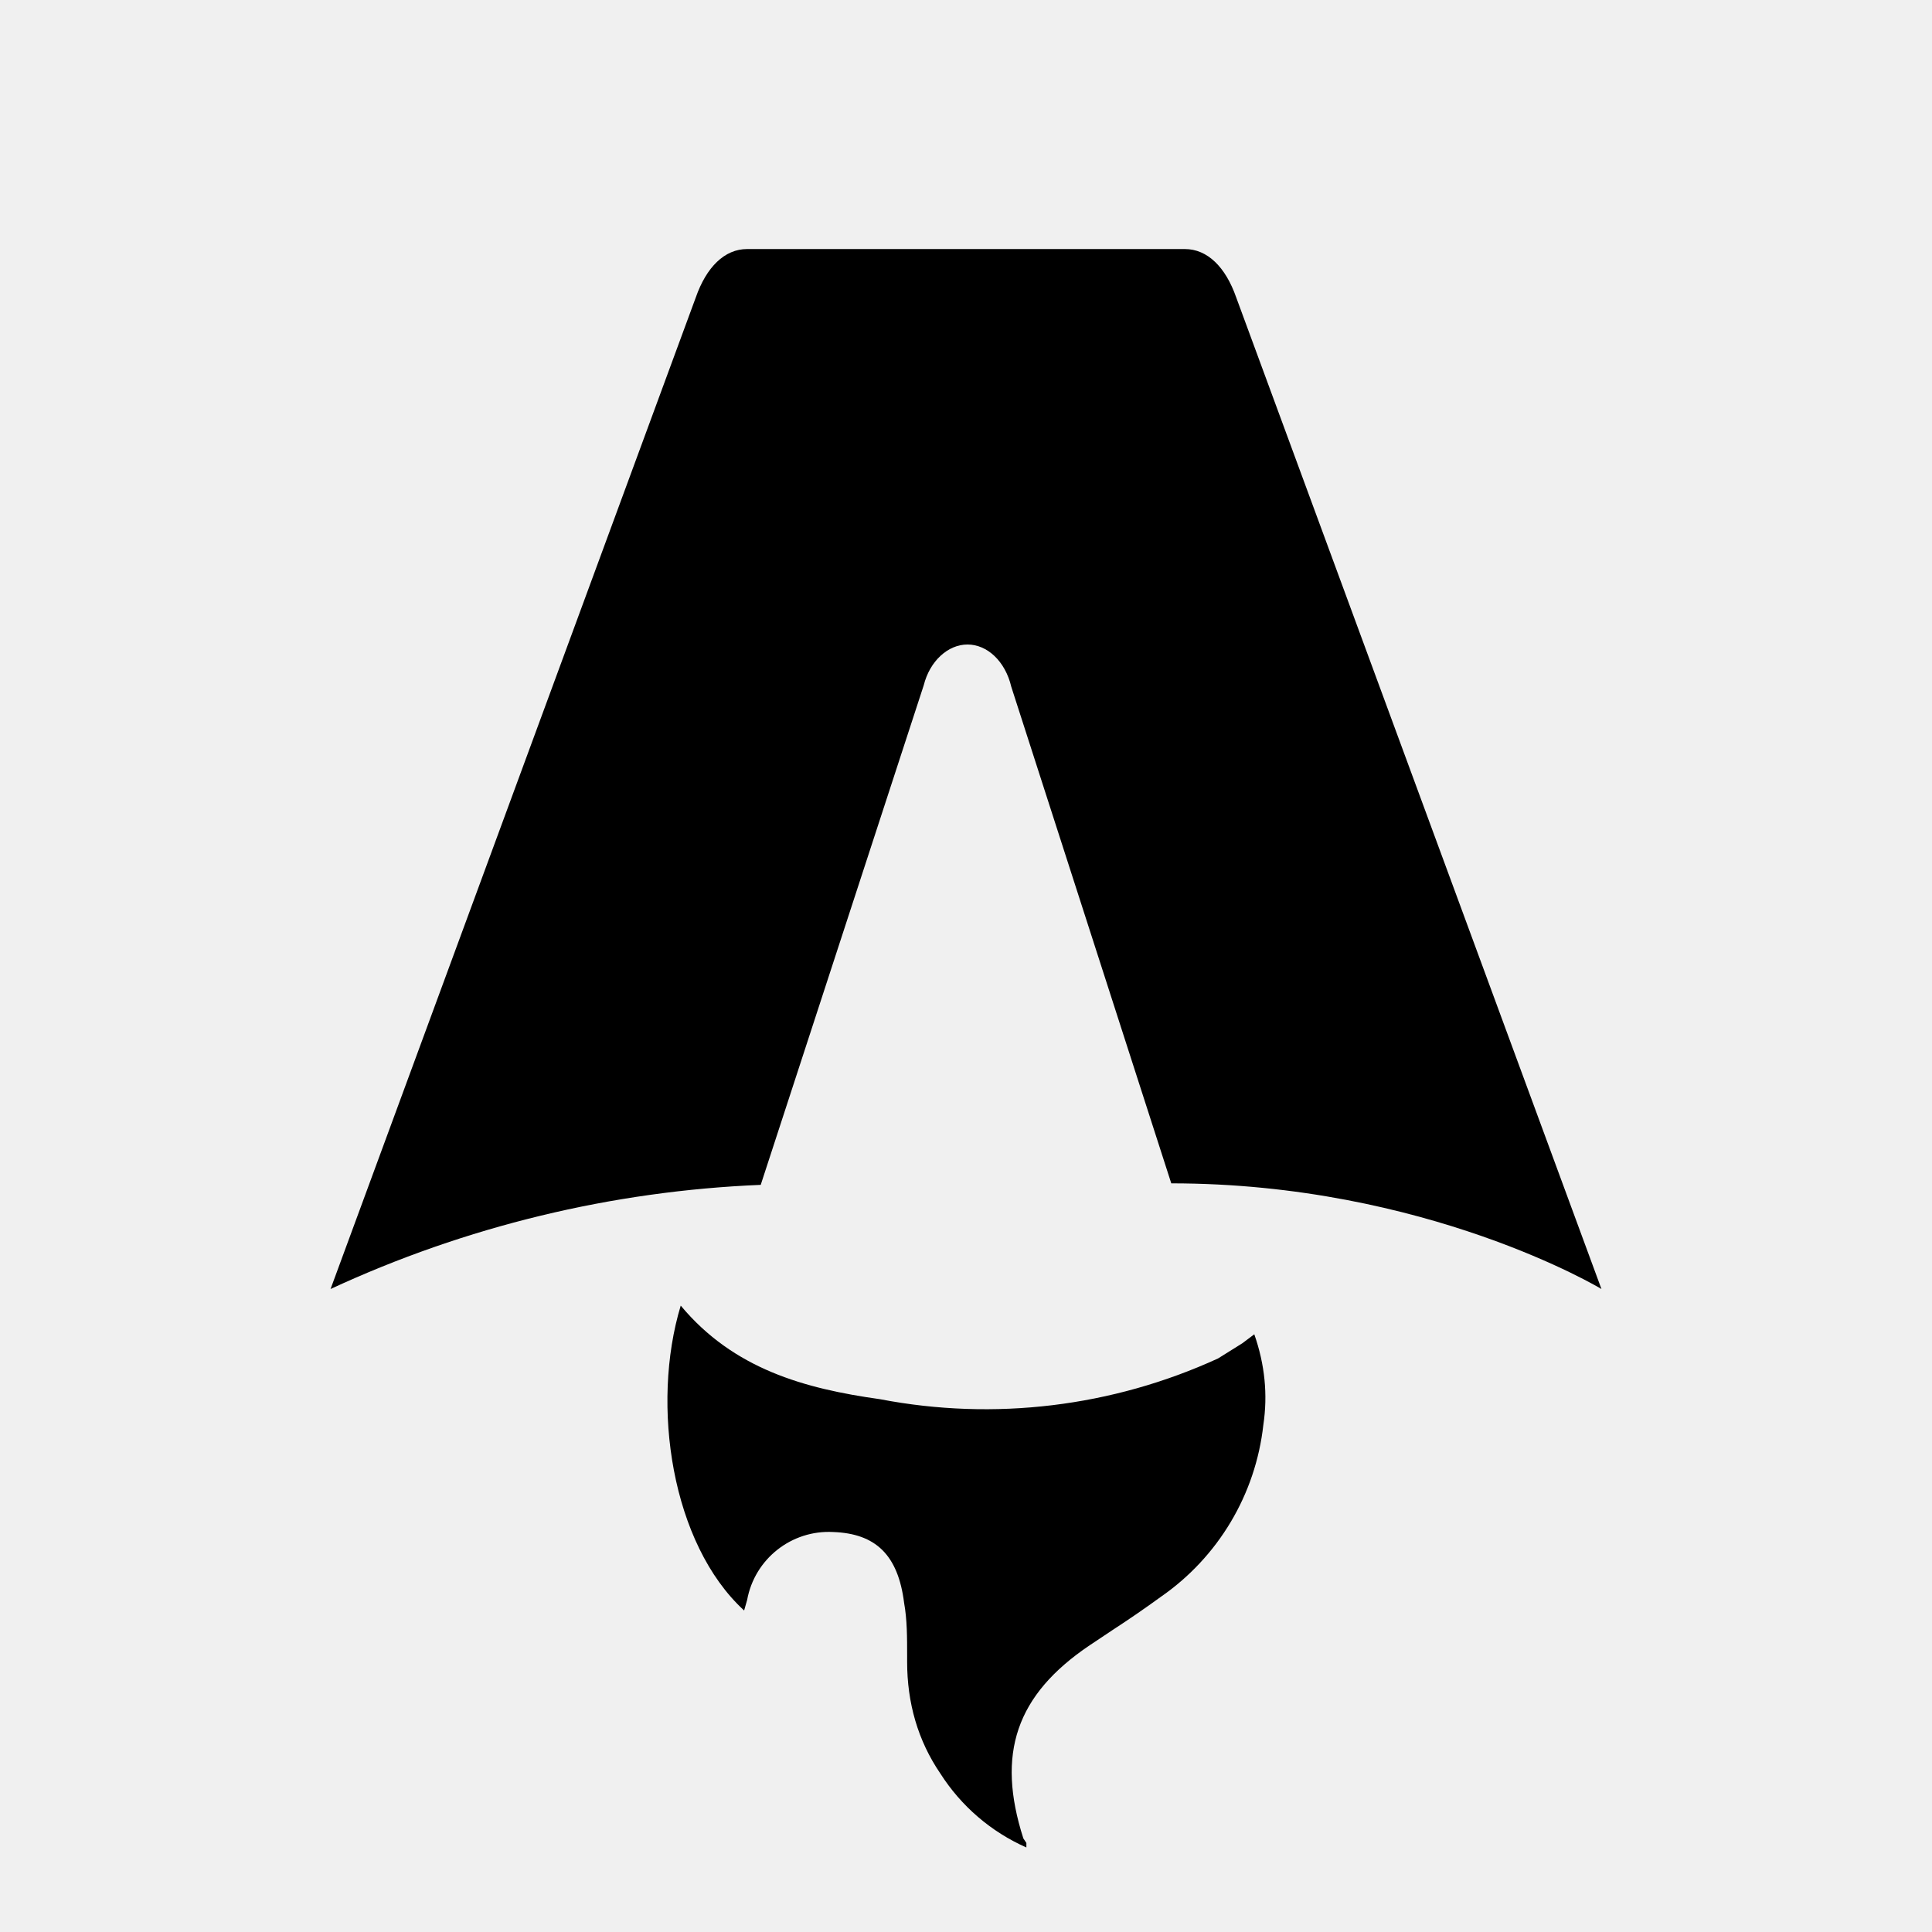
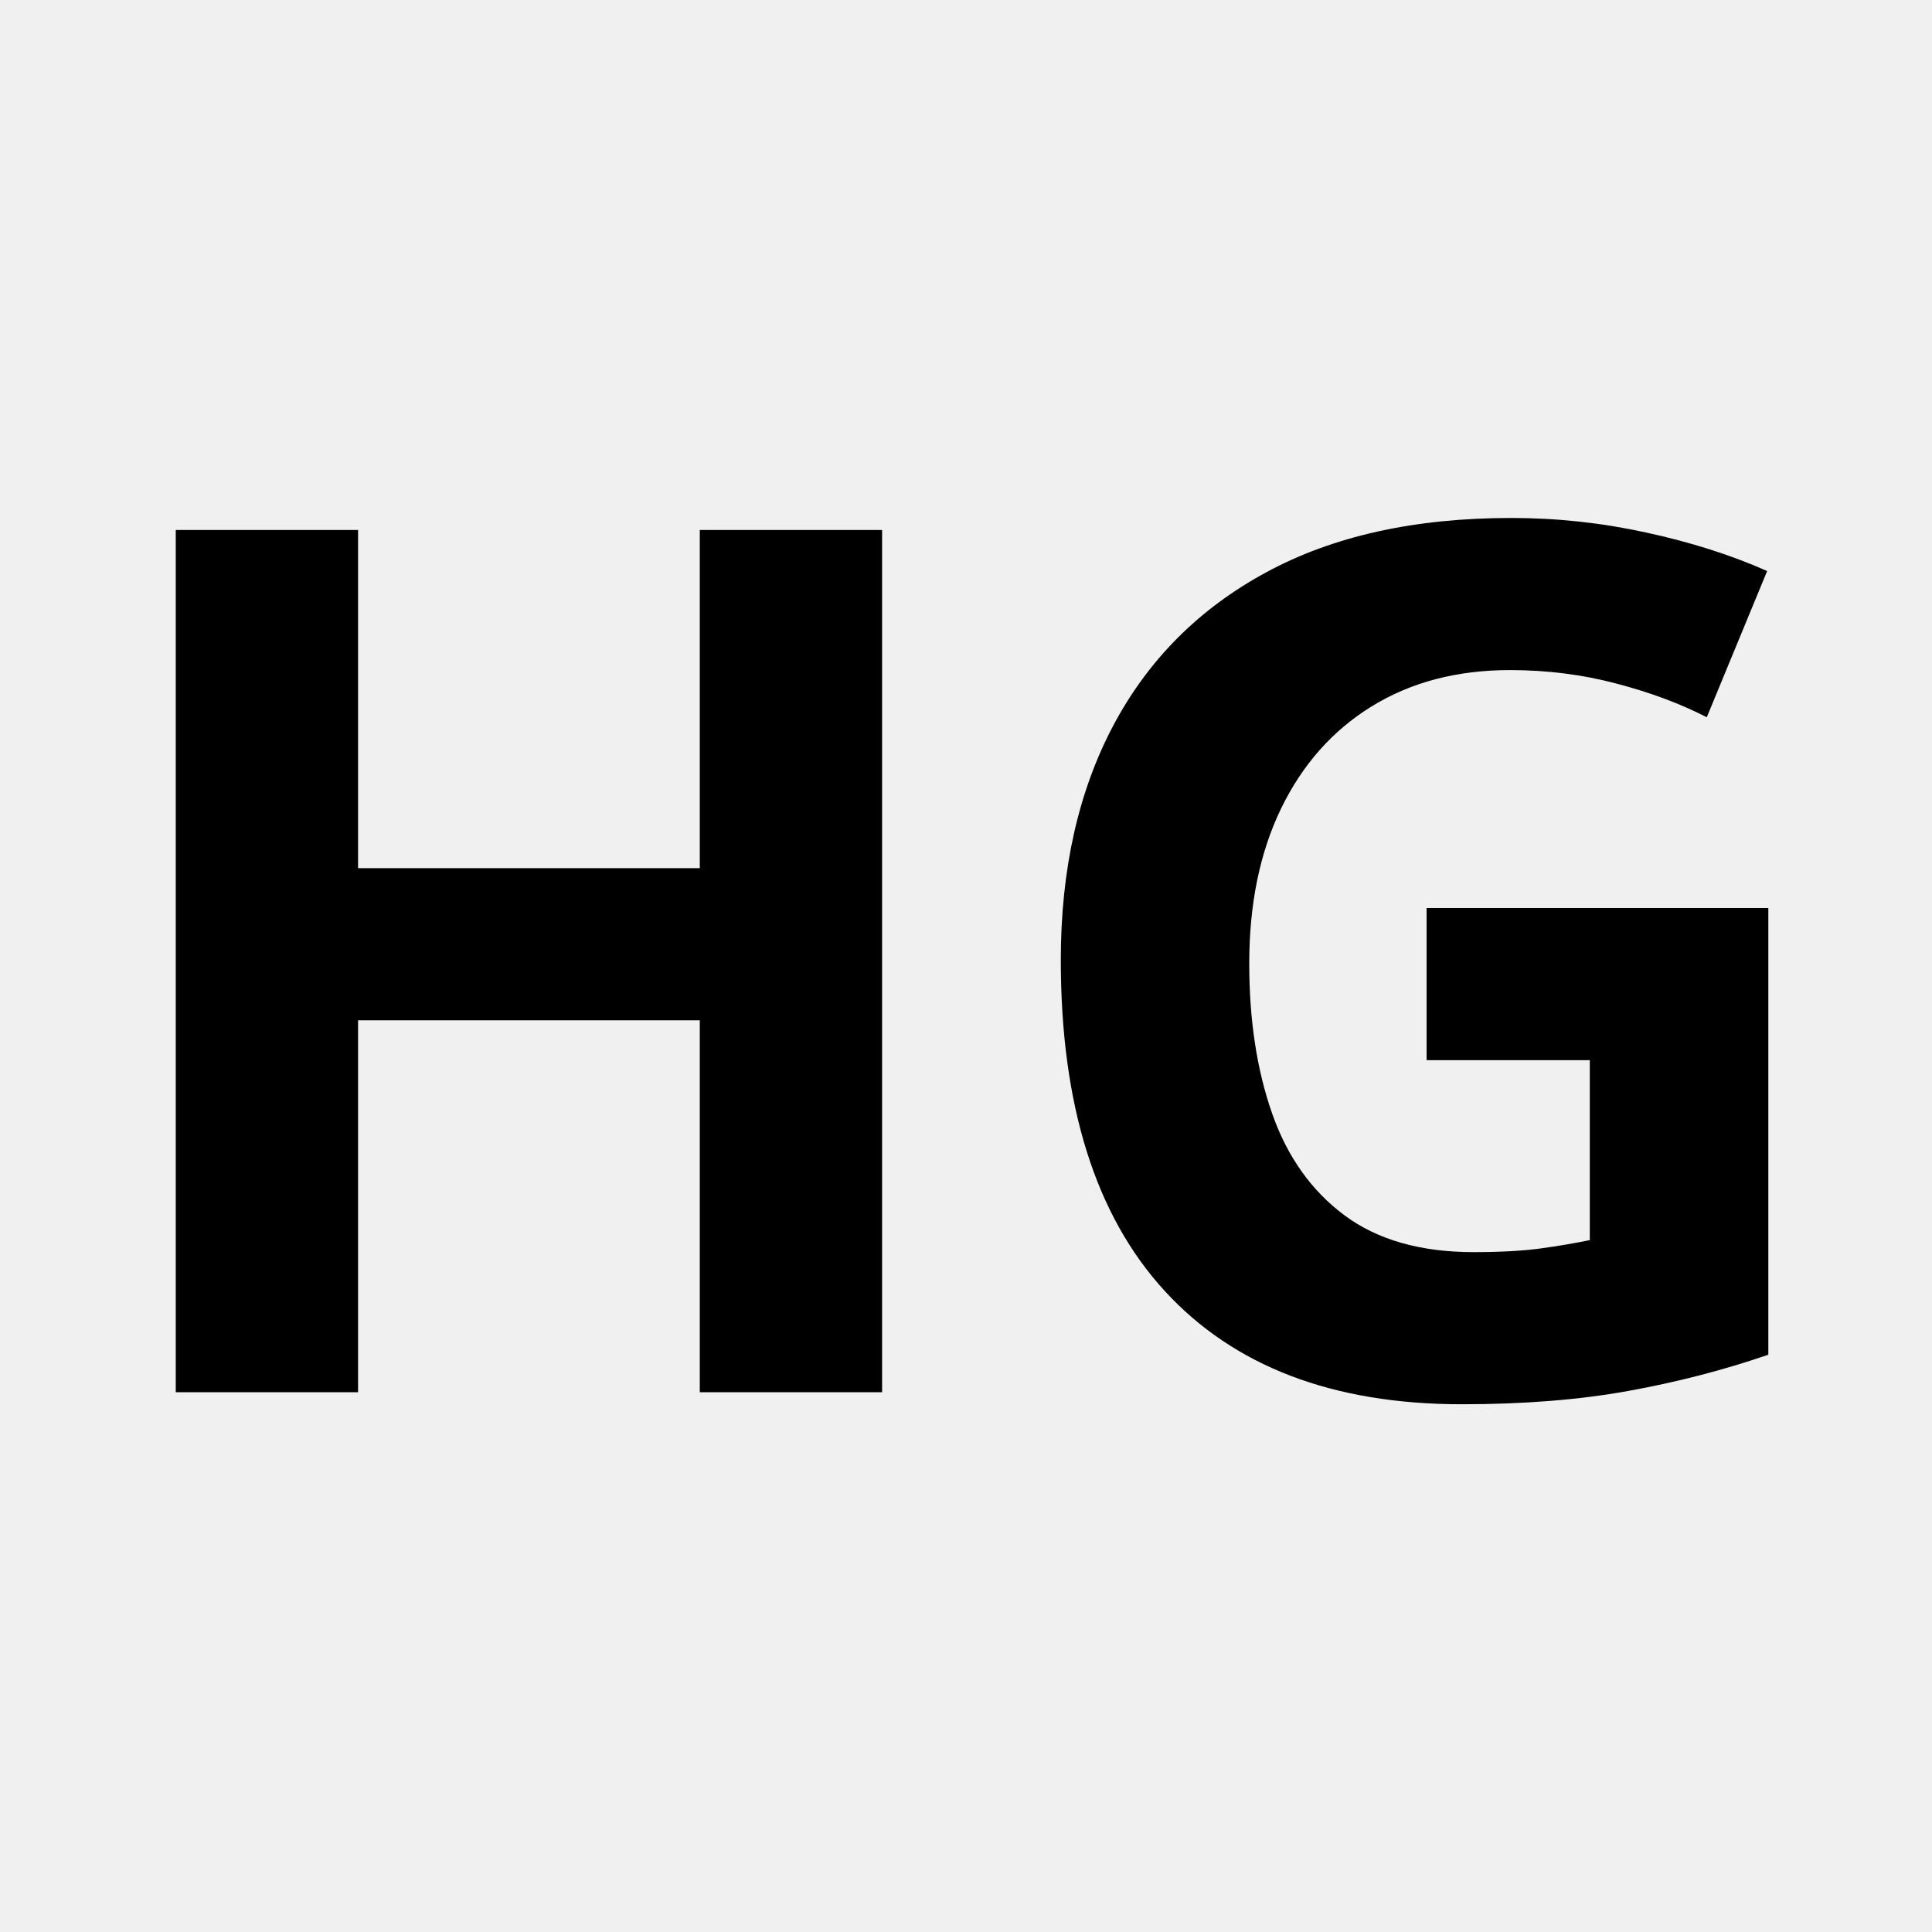
<svg xmlns="http://www.w3.org/2000/svg" fill="none" viewBox="0 0 128 128">
-   <path d="M50.4 78.5a75.1 75.1 0 0 0-28.5 6.9l24.2-65.7c.7-2 1.9-3.2 3.4-3.2h29c1.5 0 2.7 1.2 3.4 3.2l24.2 65.7s-11.6-7-28.5-7L67 45.5c-.4-1.7-1.6-2.8-2.9-2.8-1.3 0-2.5 1.1-2.9 2.7L50.4 78.5Zm-1.1 28.2Zm-4.2-20.2c-2 6.6-.6 15.8 4.2 20.2a17.5 17.5 0 0 1 .2-.7 5.5 5.5 0 0 1 5.7-4.5c2.8.1 4.3 1.5 4.7 4.7.2 1.1.2 2.3.2 3.5v.4c0 2.7.7 5.2 2.2 7.4a13 13 0 0 0 5.7 4.9v-.3l-.2-.3c-1.8-5.6-.5-9.5 4.4-12.8l1.5-1a73 73 0 0 0 3.2-2.2 16 16 0 0 0 6.8-11.4c.3-2 .1-4-.6-6l-.8.6-1.6 1a37 37 0 0 1-22.4 2.7c-5-.7-9.7-2-13.2-6.2Z" />
+   <text x="50%" y="50%" dominant-baseline="middle" text-anchor="middle" font-family="Poppins, sans-serif" font-size="80" font-weight="bold">HG</text>
  <style>
-         path { fill: #000; }
+         text { fill: #000; }
        @media (prefers-color-scheme: dark) {
-             path { fill: #FFF; }
+         text { fill: #FFF; }
        }
    </style>
</svg>
